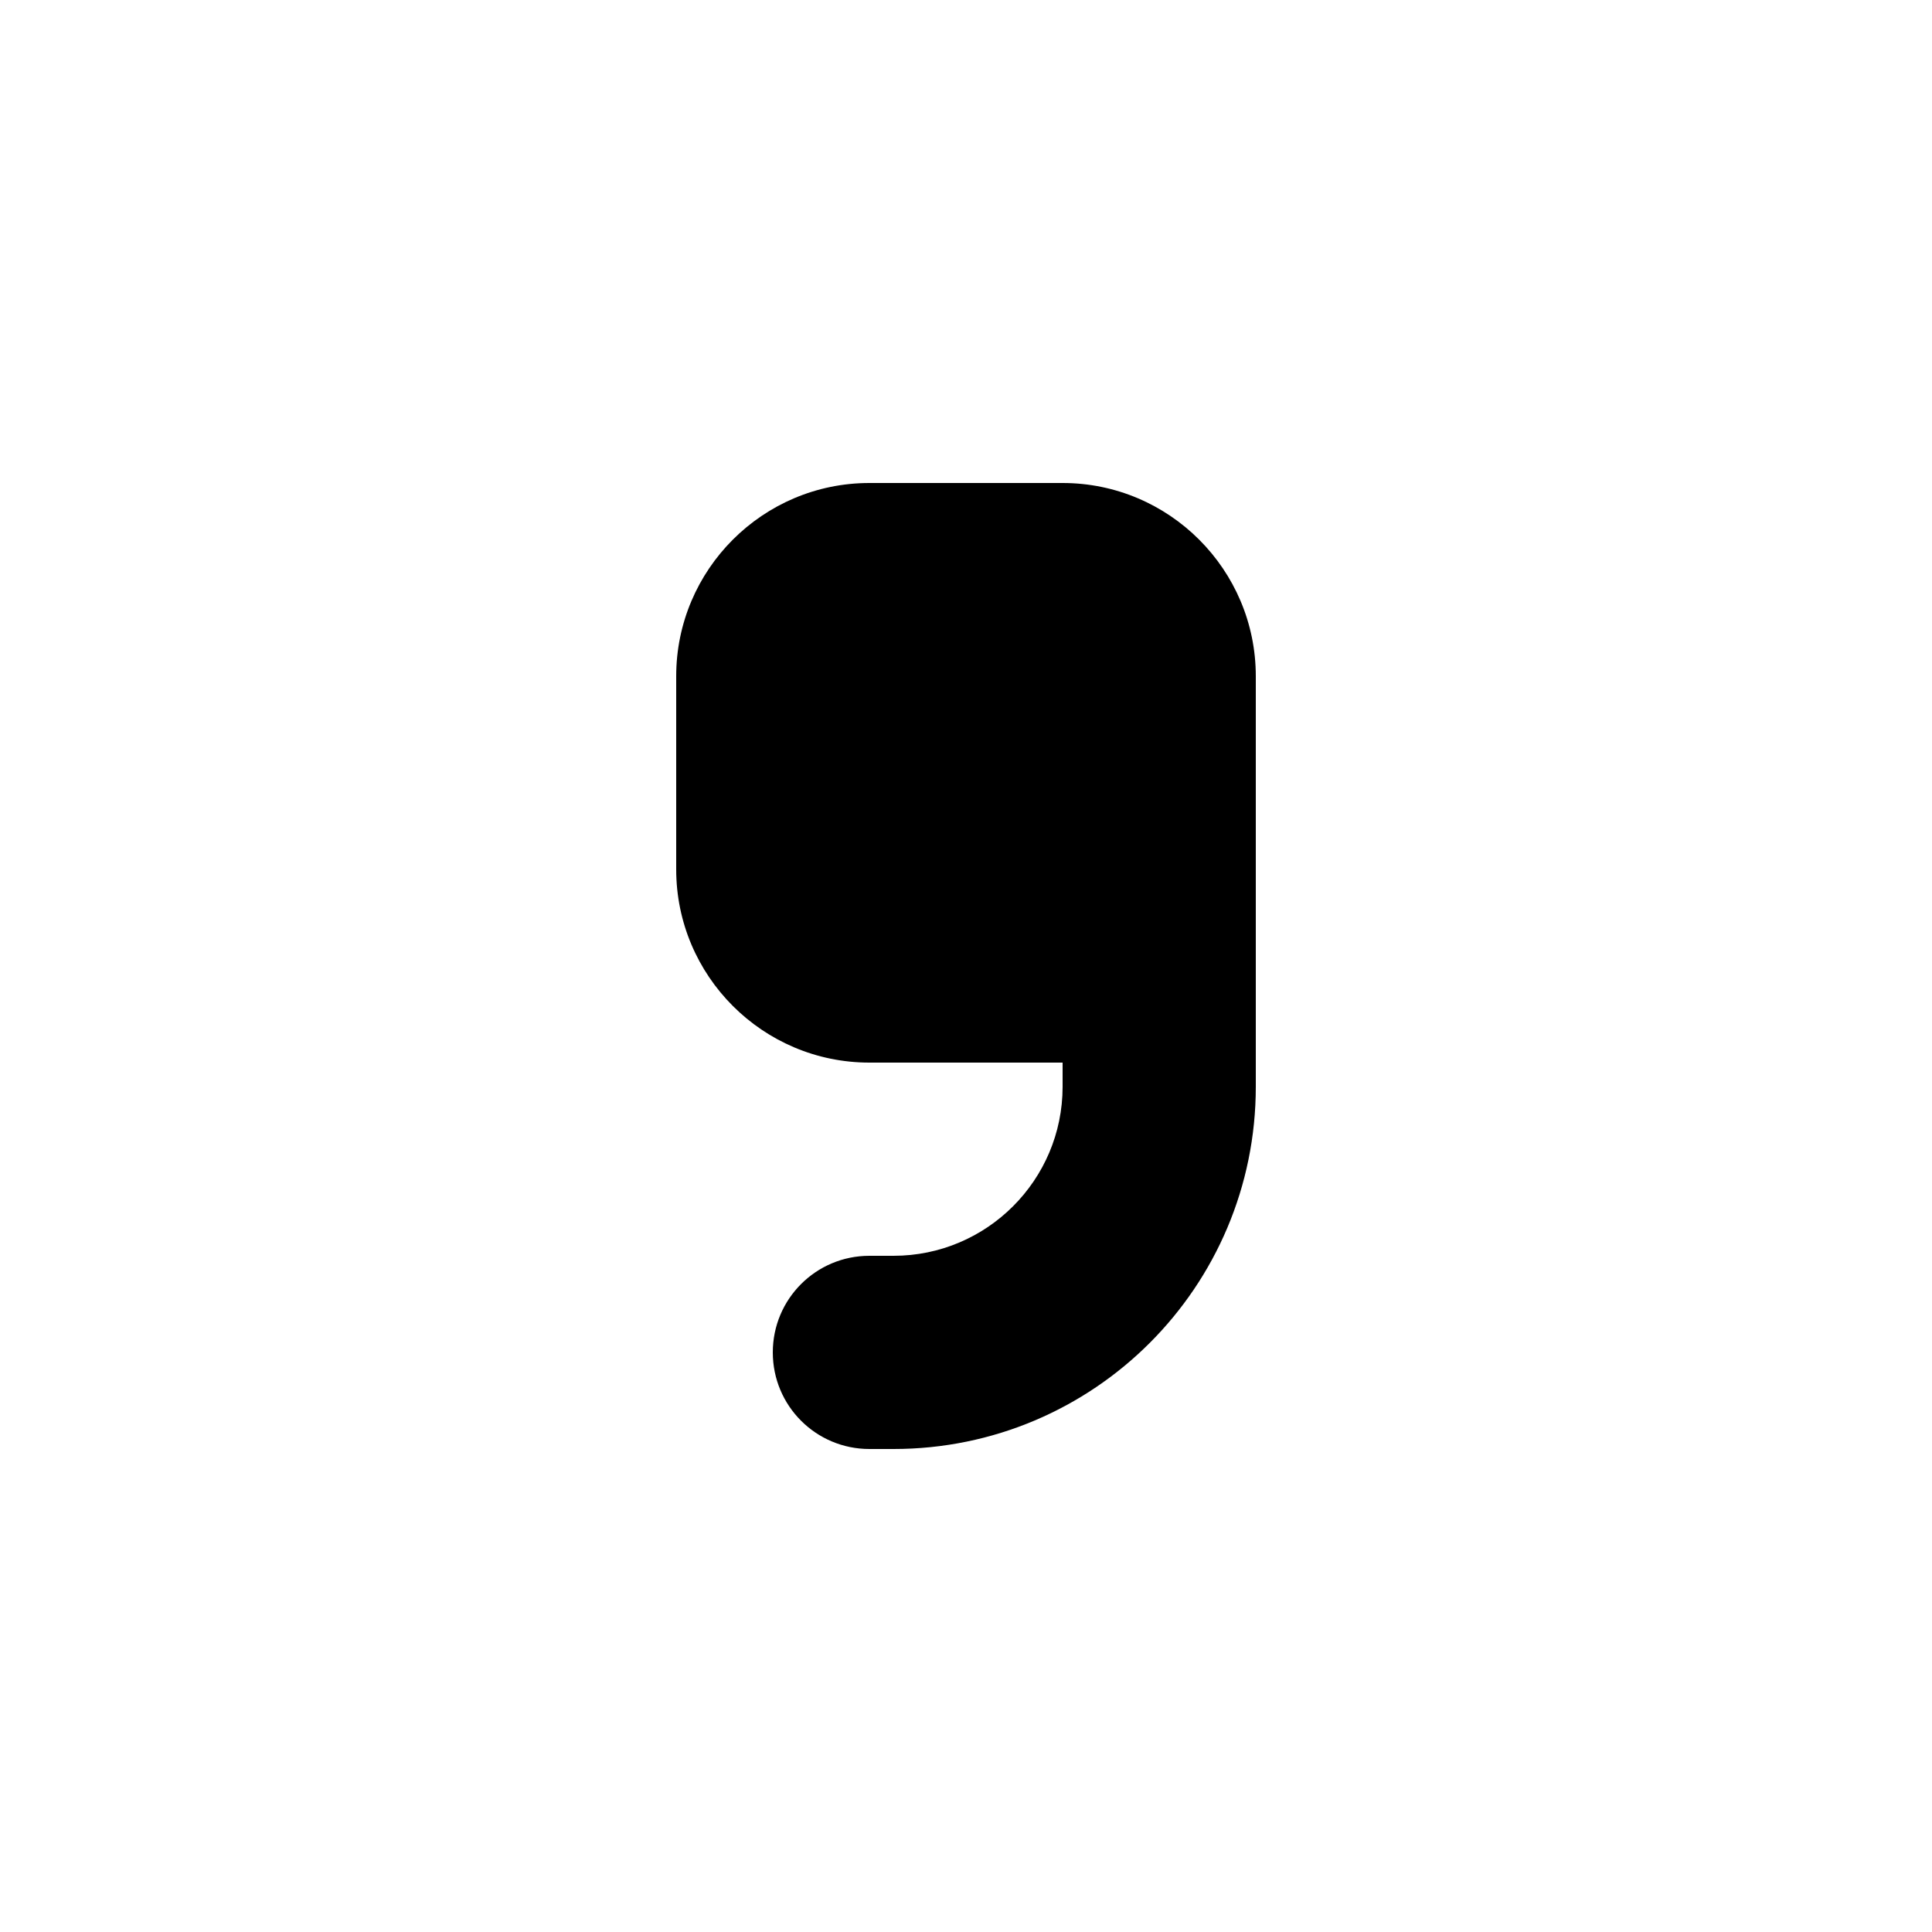
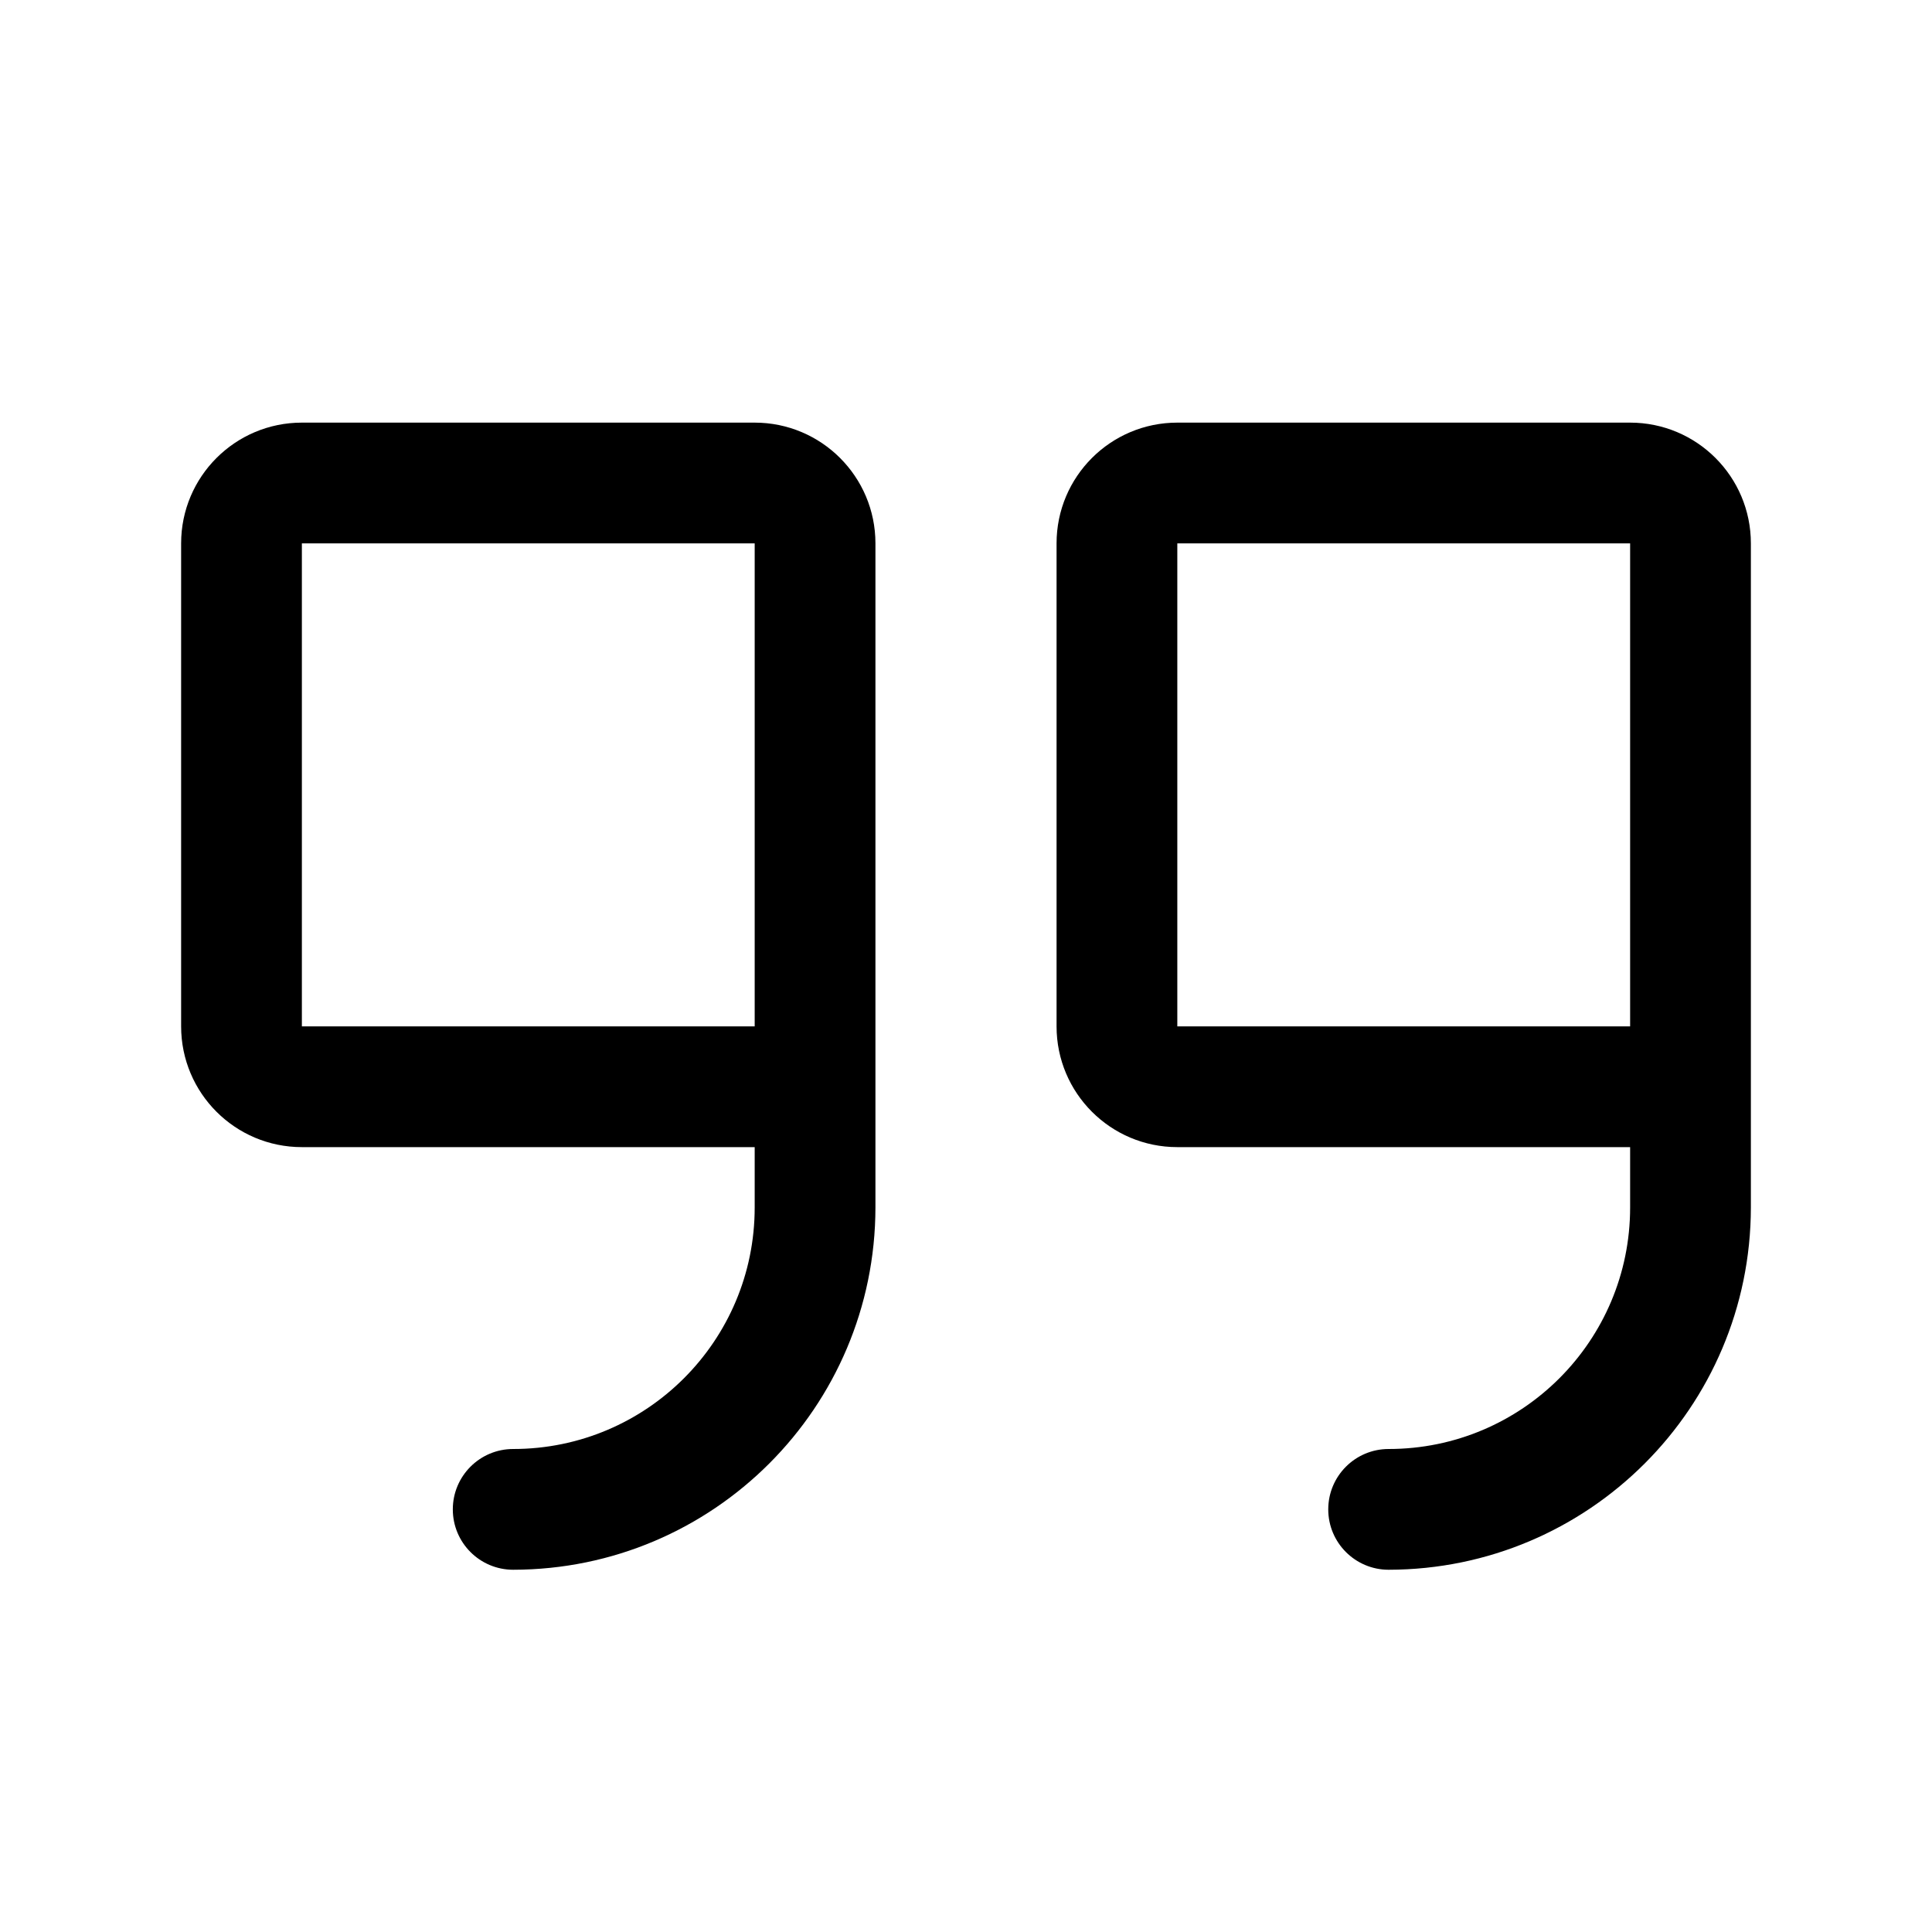
- <svg xmlns="http://www.w3.org/2000/svg" viewBox="0 0 640 640">
-   <path d="M288 480C270.3 480 256 465.7 256 448C256 430.3 270.3 416 288 416L296 416C326.9 416 352 390.9 352 360L352 352L288 352C252.7 352 224 323.3 224 288L224 224C224 188.7 252.7 160 288 160L352 160C387.3 160 416 188.7 416 224L416 360C416 426.3 362.3 480 296 480L288 480z" />
+ <svg xmlns="http://www.w3.org/2000/svg" width="32" height="32" fill="#000000" viewBox="0 0 256 256">
+   <path d="M100,56H40A16,16,0,0,0,24,72v64a16,16,0,0,0,16,16h60v8a32,32,0,0,1-32,32,8,8,0,0,0,0,16,48.05,48.05,0,0,0,48-48V72A16,16,0,0,0,100,56Zm0,80H40V72h60ZM216,56H156a16,16,0,0,0-16,16v64a16,16,0,0,0,16,16h60v8a32,32,0,0,1-32,32,8,8,0,0,0,0,16,48.05,48.05,0,0,0,48-48V72A16,16,0,0,0,216,56Zm0,80H156V72h60Z" />
</svg>
